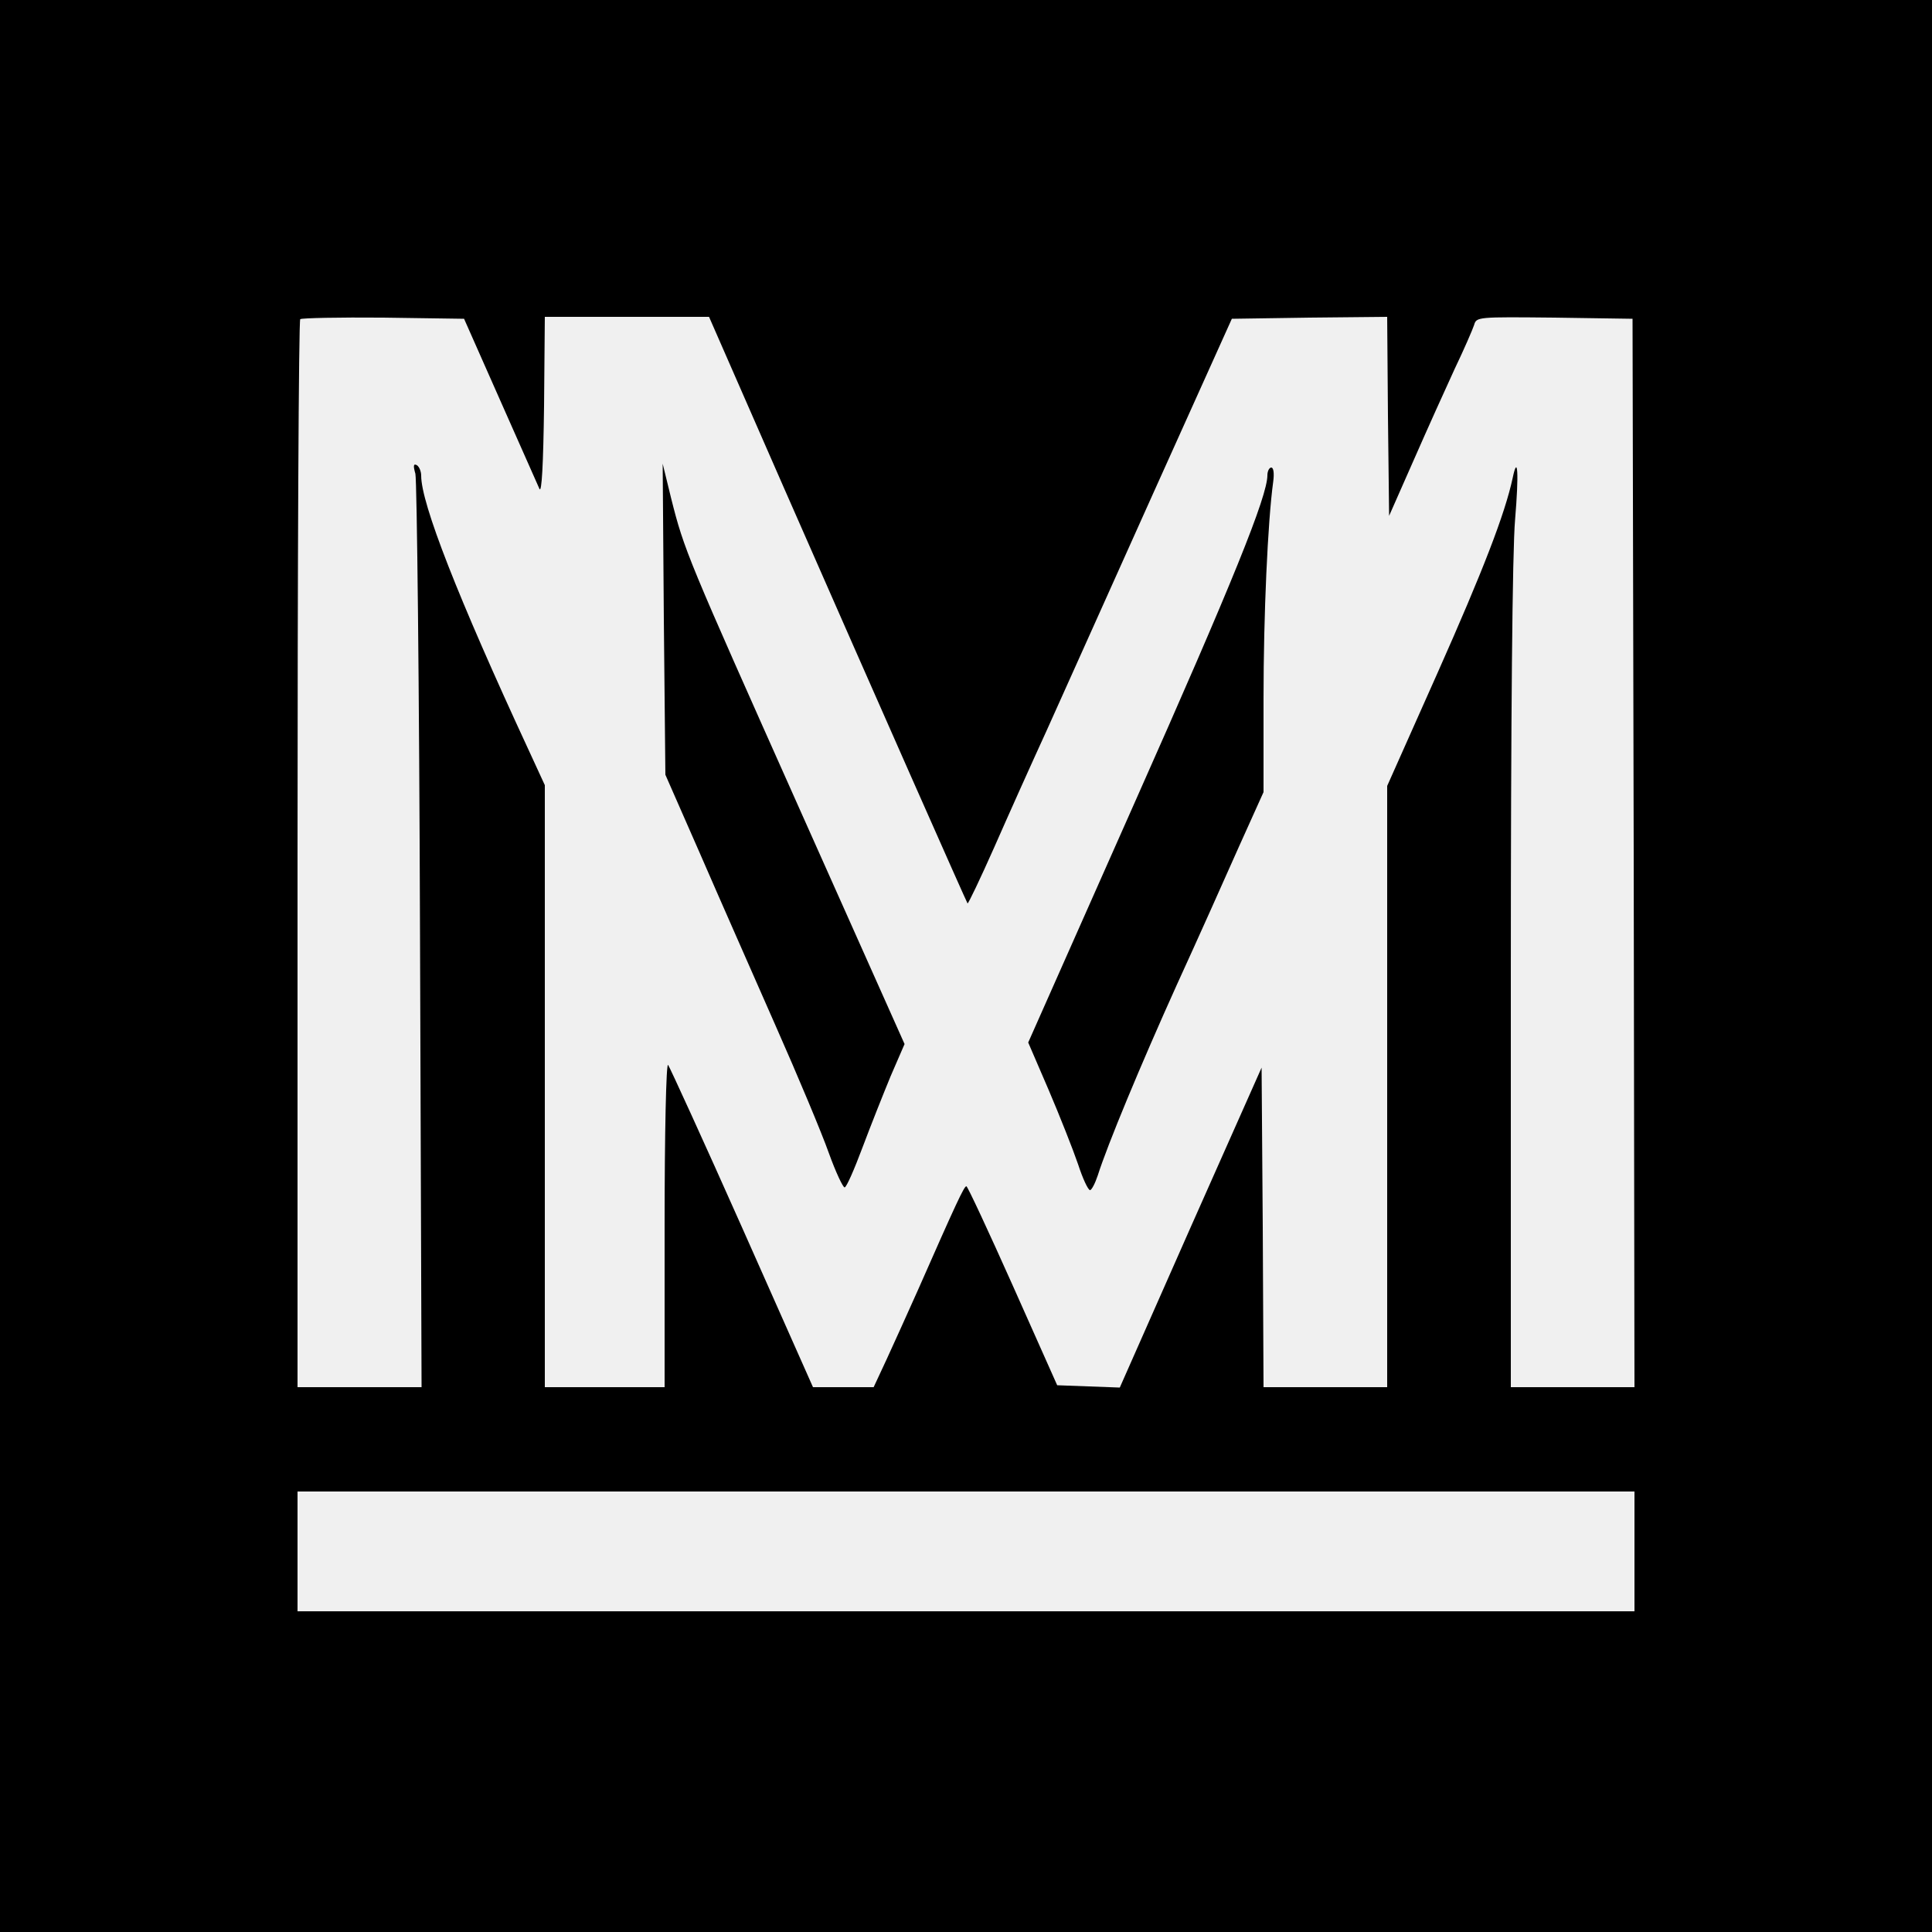
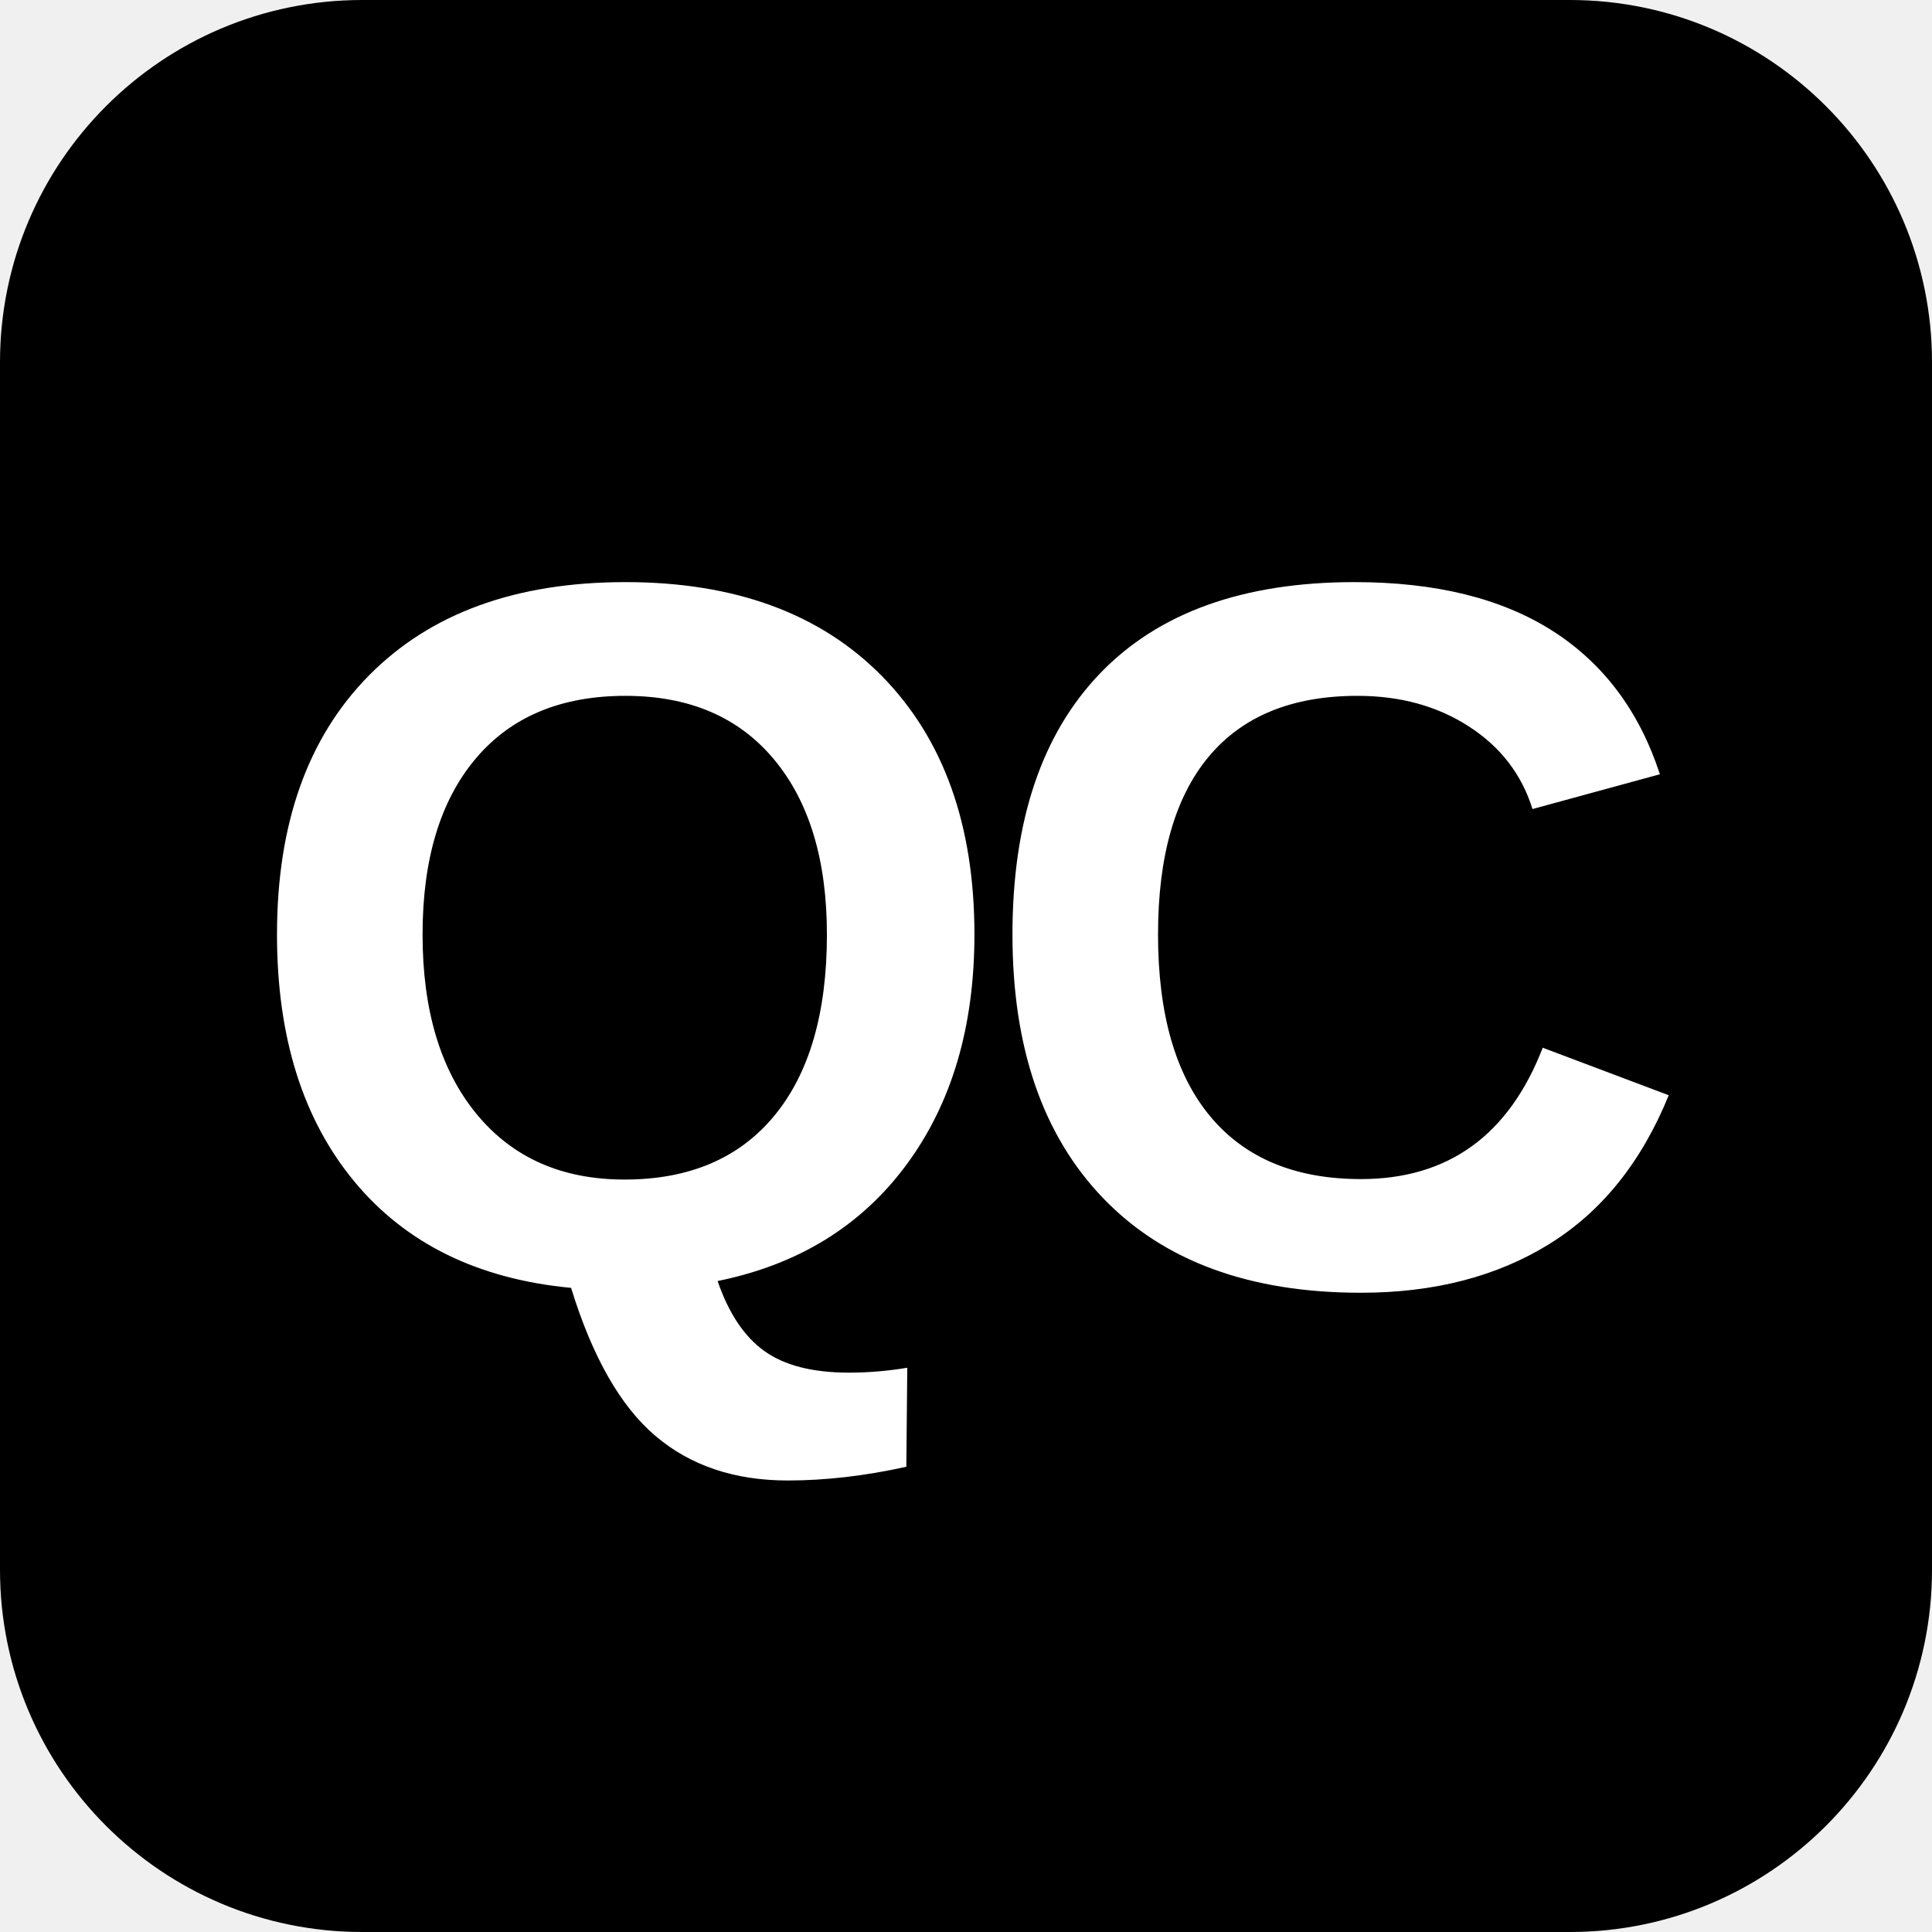
- <svg xmlns="http://www.w3.org/2000/svg" version="1.0" width="500pt" height="500pt" viewBox="0 0 500 500" preserveAspectRatio="xMidYMid meet">
-   <g transform="translate(0,500) scale(0.1,-0.1)" fill="#000000" stroke="none">
-     <path d="M0 2500 l0 -2500 2500 0 2500 0 0 2500 0 2500 -2500 0 -2500 0 0 -2500z m1294 1465 c51 -115 97 -219 102 -230 6 -13 10 63 12 213 l2 232 213 0 212 0 194 -443 c248 -565 472 -1071 475 -1075 2 -1 33 64 69 145 36 82 97 218 136 303 38 85 162 360 274 610 l205 455 201 3 201 2 2 -257 3 -258 64 145 c35 80 83 186 106 236 24 50 46 101 50 113 6 21 9 21 208 19 l202 -3 3 -1382 2 -1383 -160 0 -160 0 0 1059 c0 675 4 1106 11 1186 10 120 7 171 -6 109 -20 -94 -78 -243 -194 -504 l-131 -294 0 -778 0 -778 -160 0 -160 0 -2 414 -3 413 -184 -414 -183 -414 -81 3 -81 3 -115 258 c-63 141 -117 257 -120 257 -6 0 -26 -43 -126 -270 -26 -58 -62 -138 -80 -177 l-34 -73 -78 0 -79 0 -183 412 c-101 227 -188 417 -192 422 -5 6 -9 -178 -9 -412 l0 -422 -155 0 -155 0 0 779 0 779 -41 89 c-185 399 -279 640 -279 712 0 11 -5 23 -11 27 -9 5 -10 -1 -4 -22 4 -16 10 -554 12 -1196 l4 -1168 -160 0 -161 0 0 1378 c0 758 3 1382 7 1386 4 3 101 5 215 4 l209 -3 93 -210z m2936 -2980 l0 -155 -1730 0 -1730 0 0 155 0 155 1730 0 1730 0 0 -155z" />
-     <path d="M1718 3397 l4 -402 90 -205 c49 -113 137 -312 195 -444 58 -131 120 -279 138 -330 18 -50 37 -90 41 -89 5 1 25 47 46 103 21 56 54 139 73 185 l36 83 -272 609 c-291 652 -298 668 -332 803 l-22 90 3 -403z" />
-     <path d="M3280 3770 c0 -54 -90 -277 -343 -846 l-276 -622 53 -123 c29 -68 63 -154 76 -192 12 -37 26 -67 31 -67 4 0 13 17 20 38 25 79 111 286 204 492 54 118 126 279 161 358 l64 142 0 243 c0 217 11 458 25 560 3 22 1 37 -5 37 -5 0 -10 -9 -10 -20z" />
-   </g>
+ <svg xmlns="http://www.w3.org/2000/svg" viewBox="0 0 512 512">
+   <rect width="512" height="512" rx="96" fill="#000000" />
+   <text x="256" y="340" text-anchor="middle" fill="#ffffff" font-family="Arial Black,Arial,sans-serif" font-size="266" font-weight="900" letter-spacing="-12">QC</text>
</svg>
